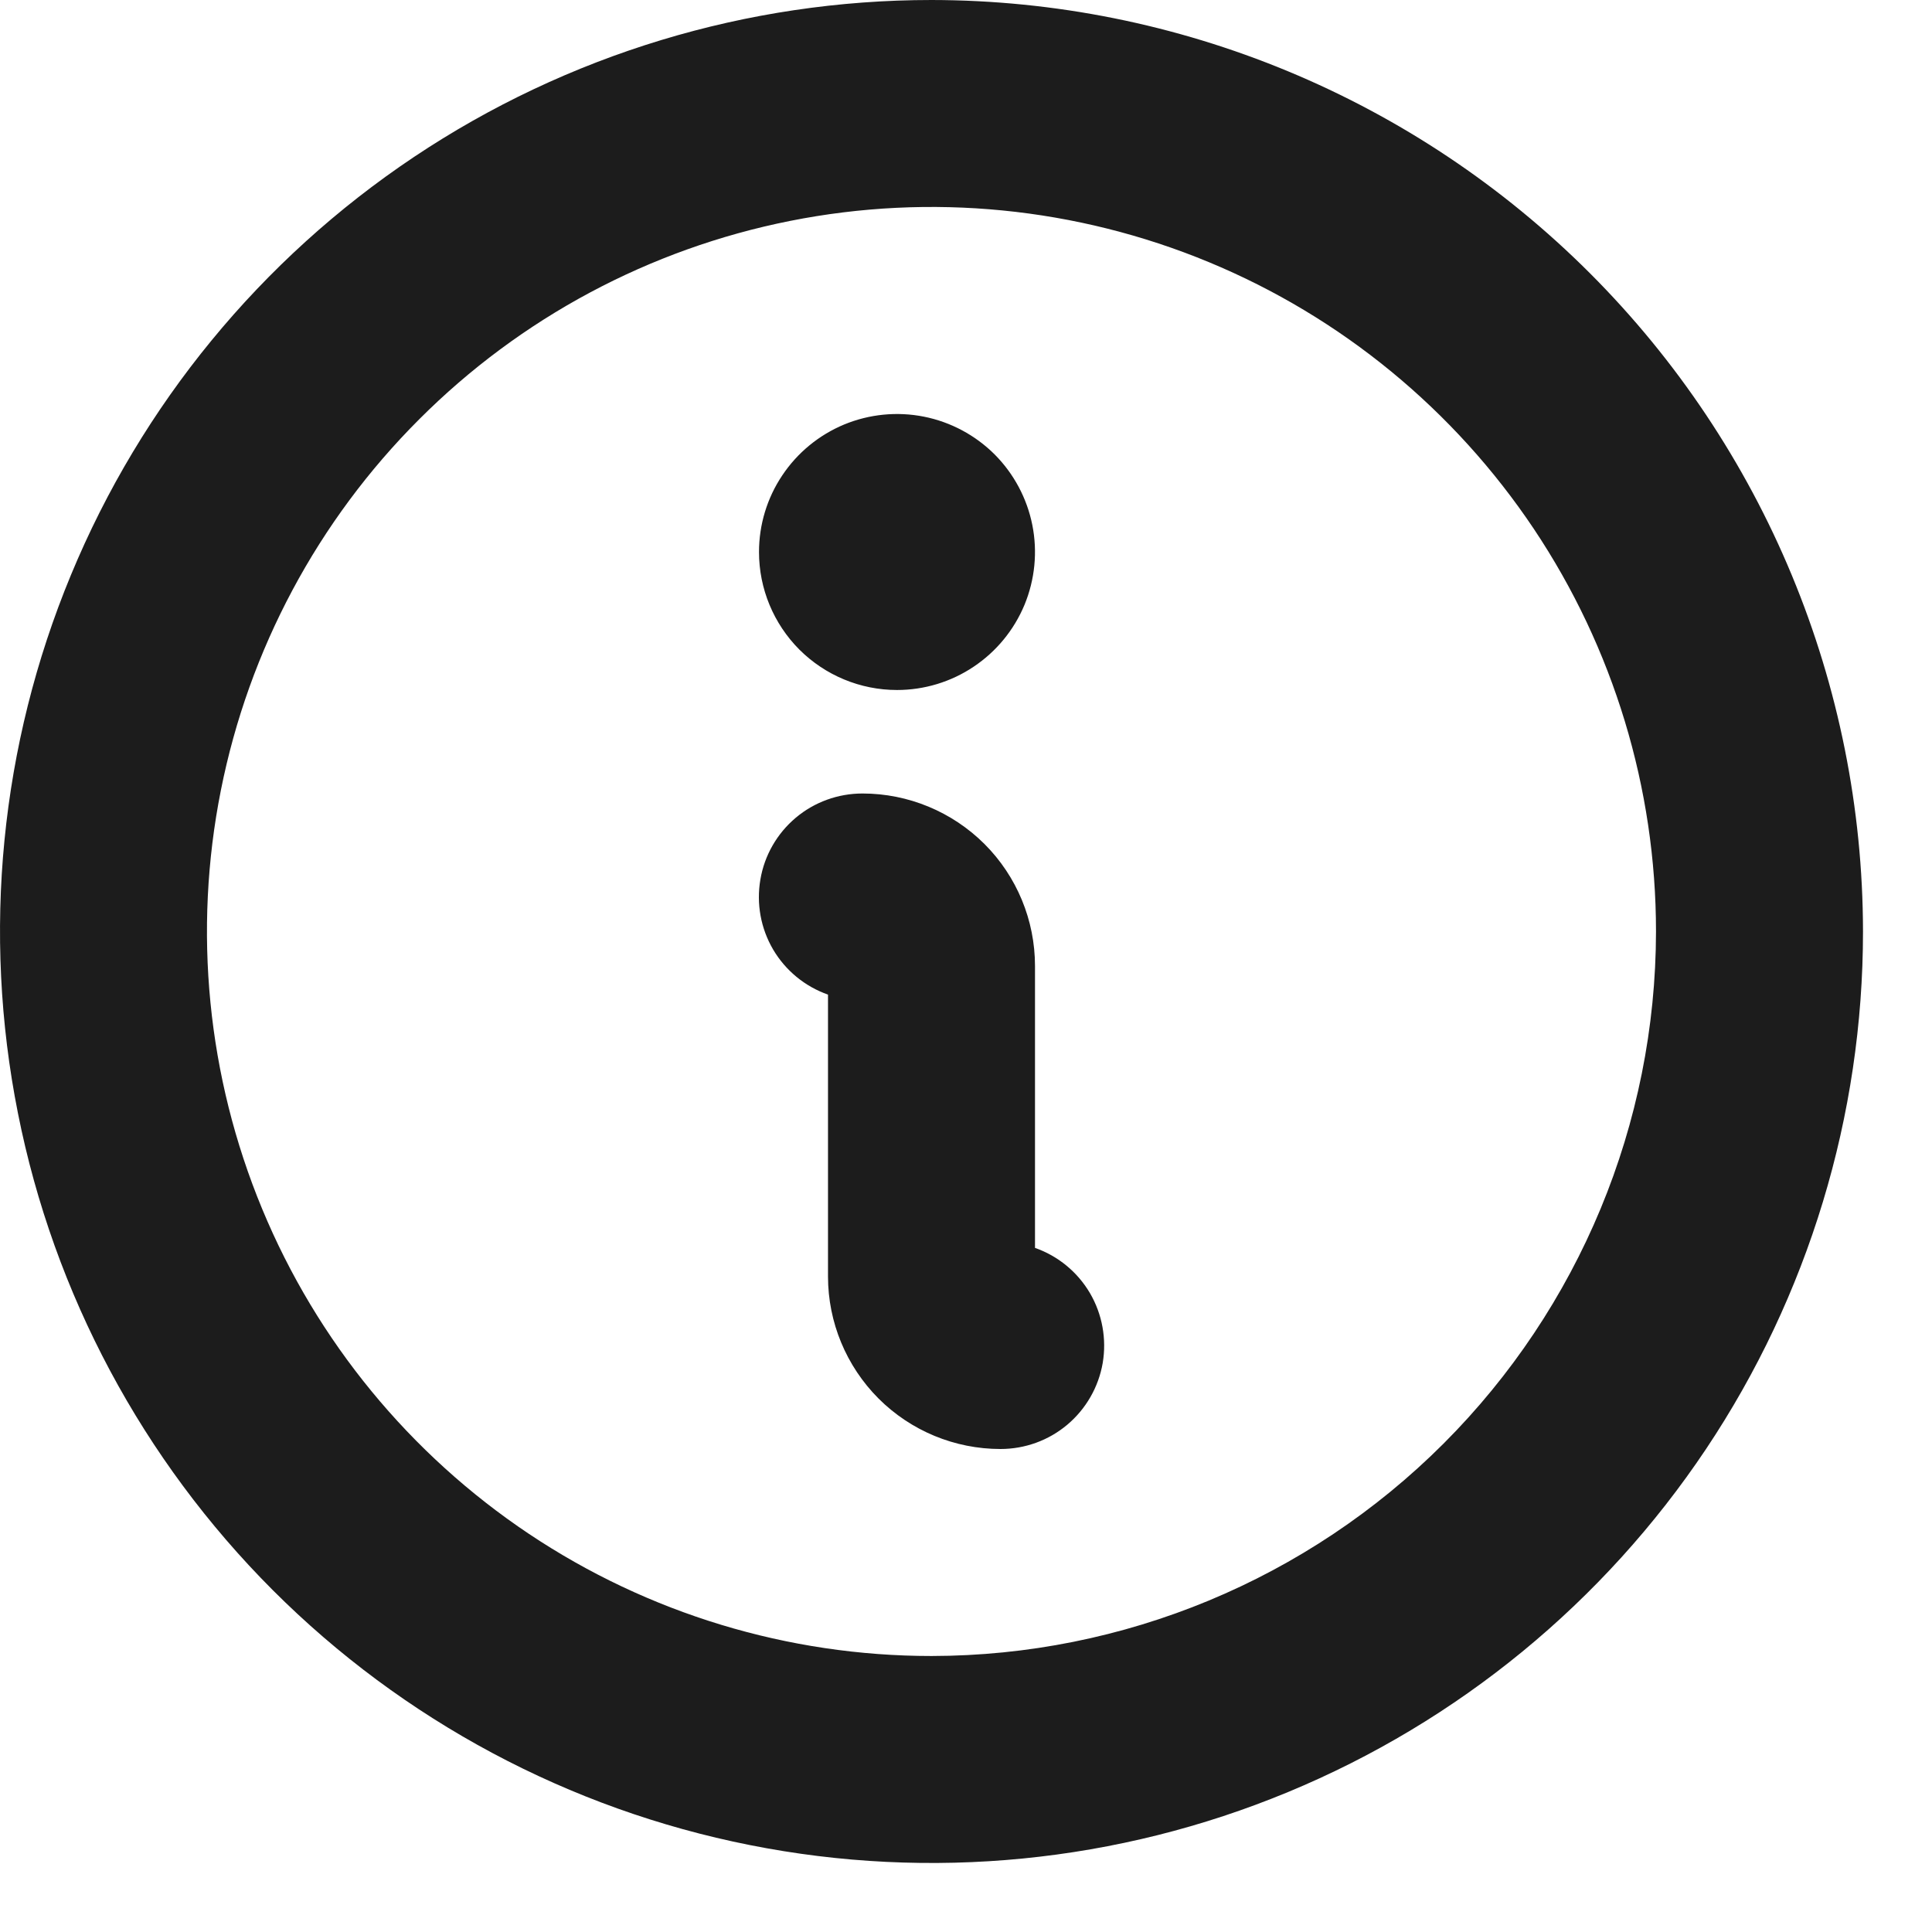
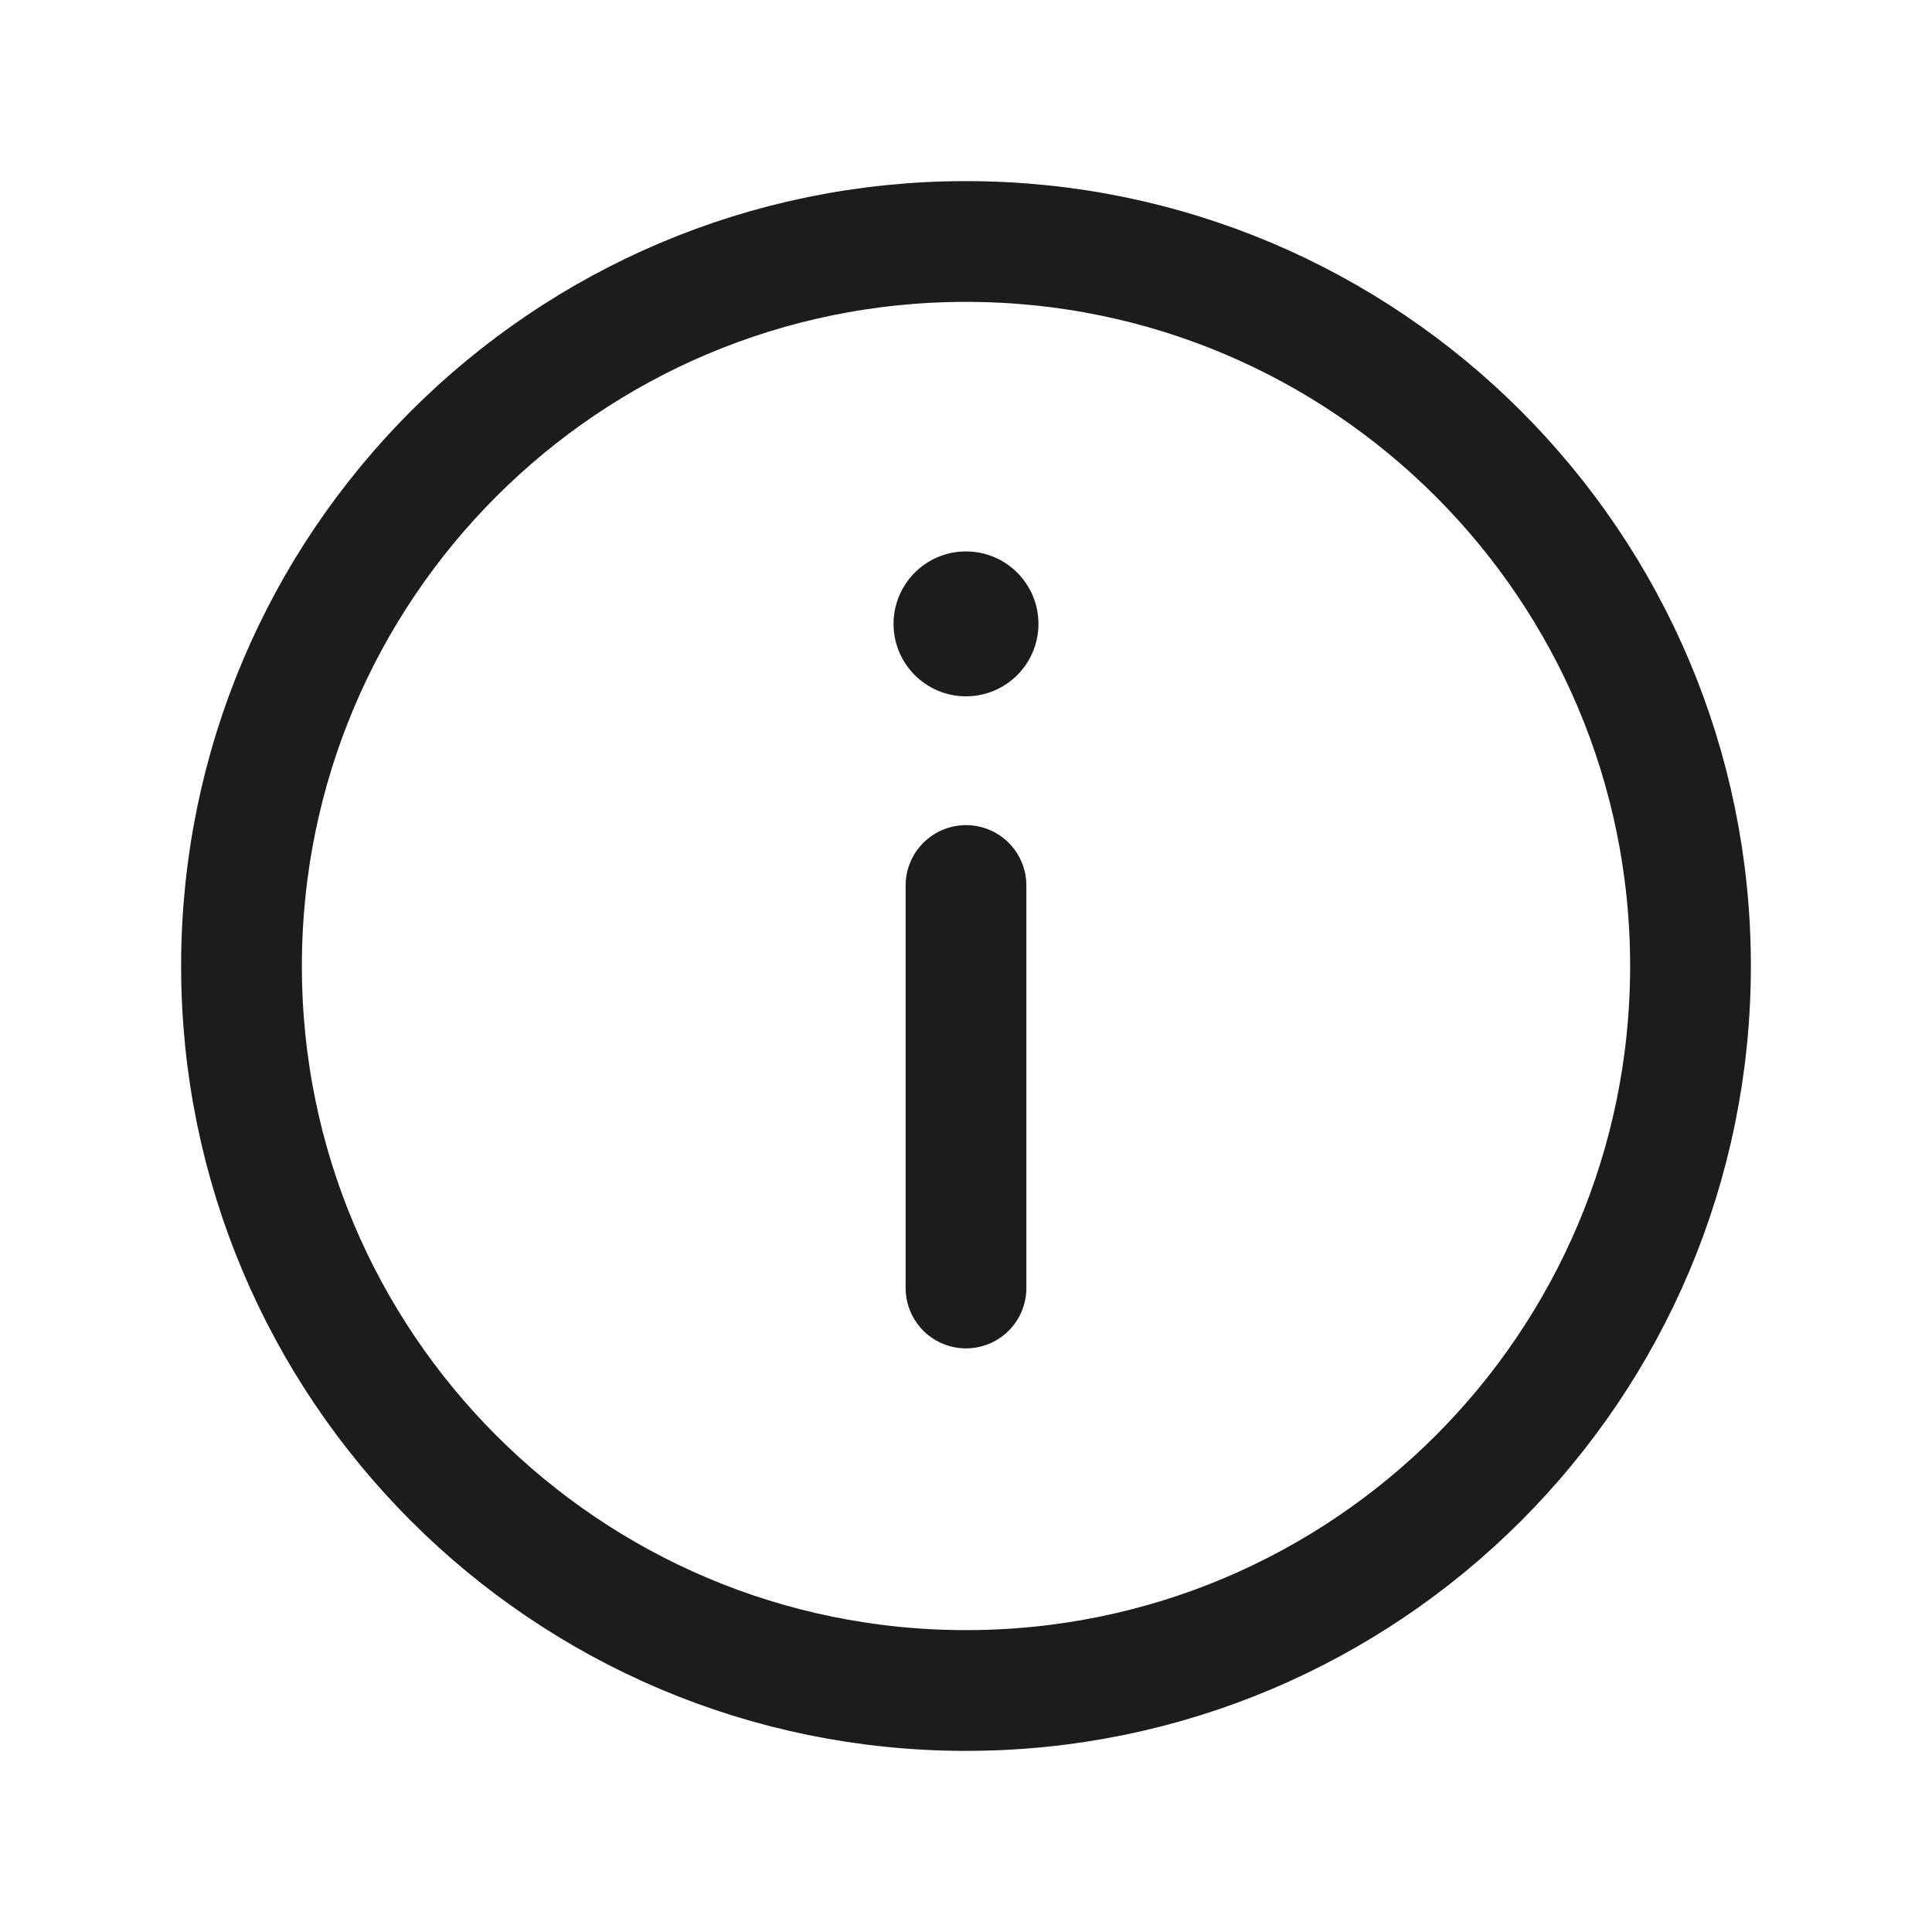
- <svg xmlns="http://www.w3.org/2000/svg" width="21" height="21" viewBox="0 0 21 21" fill="none">
-   <path d="M8.25 6C8.25 5.703 8.338 5.413 8.503 5.167C8.668 4.92 8.902 4.728 9.176 4.614C9.45 4.501 9.752 4.471 10.043 4.529C10.334 4.587 10.601 4.73 10.811 4.939C11.02 5.149 11.163 5.416 11.221 5.707C11.279 5.998 11.249 6.3 11.136 6.574C11.022 6.848 10.83 7.082 10.583 7.247C10.337 7.412 10.047 7.5 9.75 7.5C9.352 7.5 8.971 7.342 8.689 7.061C8.408 6.779 8.25 6.398 8.25 6ZM20.25 10.125C20.25 12.127 19.656 14.085 18.544 15.75C17.431 17.415 15.85 18.713 14 19.479C12.15 20.246 10.114 20.446 8.15 20.055C6.186 19.665 4.382 18.701 2.966 17.285C1.55 15.868 0.585 14.064 0.195 12.1C-0.196 10.136 0.004 8.1 0.771 6.25C1.537 4.4 2.835 2.819 4.5 1.706C6.165 0.594 8.122 0 10.125 0C12.809 0.003 15.383 1.071 17.281 2.969C19.179 4.867 20.247 7.441 20.25 10.125ZM18 10.125C18 8.567 17.538 7.045 16.673 5.75C15.807 4.455 14.578 3.445 13.139 2.849C11.7 2.253 10.116 2.097 8.589 2.401C7.061 2.705 5.658 3.455 4.557 4.557C3.455 5.658 2.705 7.061 2.401 8.589C2.097 10.116 2.253 11.7 2.849 13.139C3.445 14.578 4.455 15.807 5.75 16.673C7.045 17.538 8.567 18 10.125 18C12.213 17.998 14.215 17.167 15.691 15.691C17.167 14.215 17.998 12.213 18 10.125ZM11.25 13.564V10.5C11.25 10.003 11.053 9.526 10.701 9.174C10.349 8.823 9.872 8.625 9.375 8.625C9.109 8.625 8.852 8.718 8.649 8.889C8.446 9.06 8.309 9.298 8.265 9.56C8.22 9.822 8.269 10.091 8.403 10.32C8.538 10.549 8.749 10.723 9 10.811V13.875C9 14.372 9.198 14.849 9.549 15.201C9.901 15.553 10.378 15.75 10.875 15.75C11.141 15.75 11.398 15.657 11.601 15.486C11.804 15.315 11.941 15.077 11.986 14.815C12.03 14.553 11.981 14.284 11.847 14.055C11.712 13.826 11.501 13.652 11.25 13.564Z" fill="#1C1C1C" />
+ <svg xmlns="http://www.w3.org/2000/svg" width="24" height="24" viewBox="0 0 24 24" fill="none">
+   <circle cx="12" cy="12" r="9" stroke="#1C1C1C" stroke-width="1.5" stroke-linecap="round" stroke-linejoin="round" />
+   <path d="M12 11v5" stroke="#1C1C1C" stroke-width="1.5" stroke-linecap="round" stroke-linejoin="round" />
+   <circle cx="12" cy="7.75" r="0.9" fill="#1C1C1C" />
</svg>
